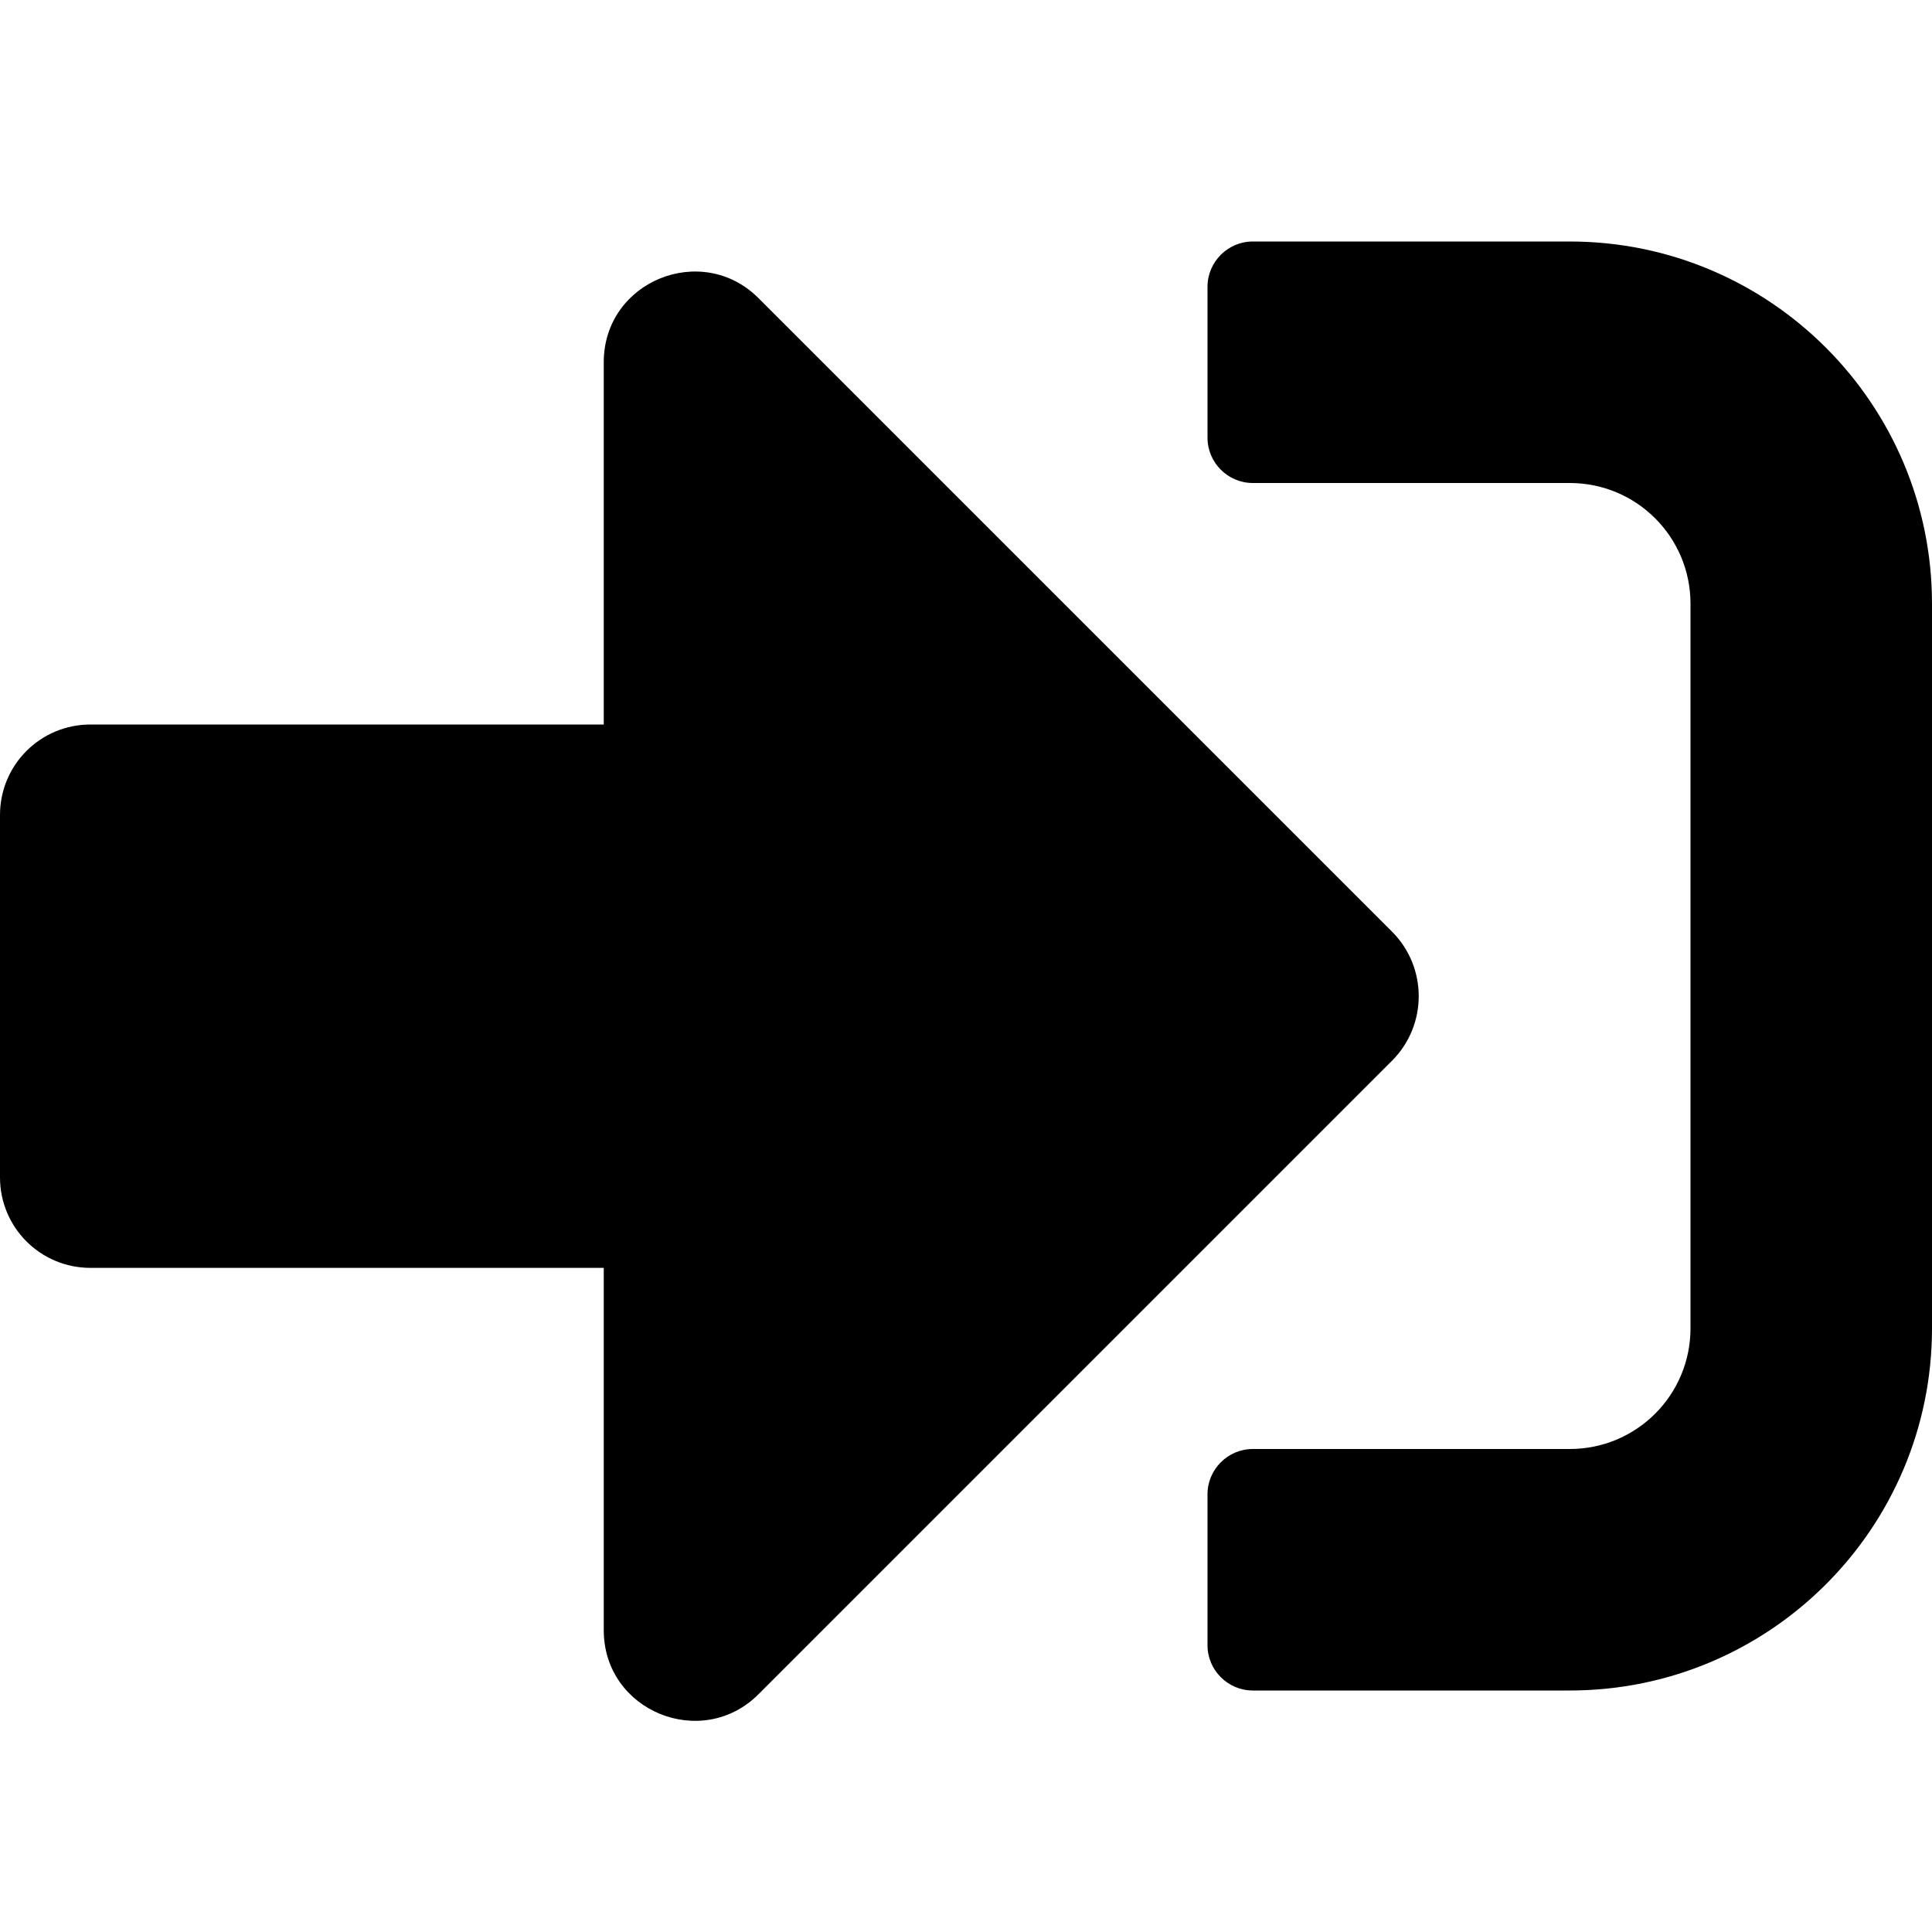
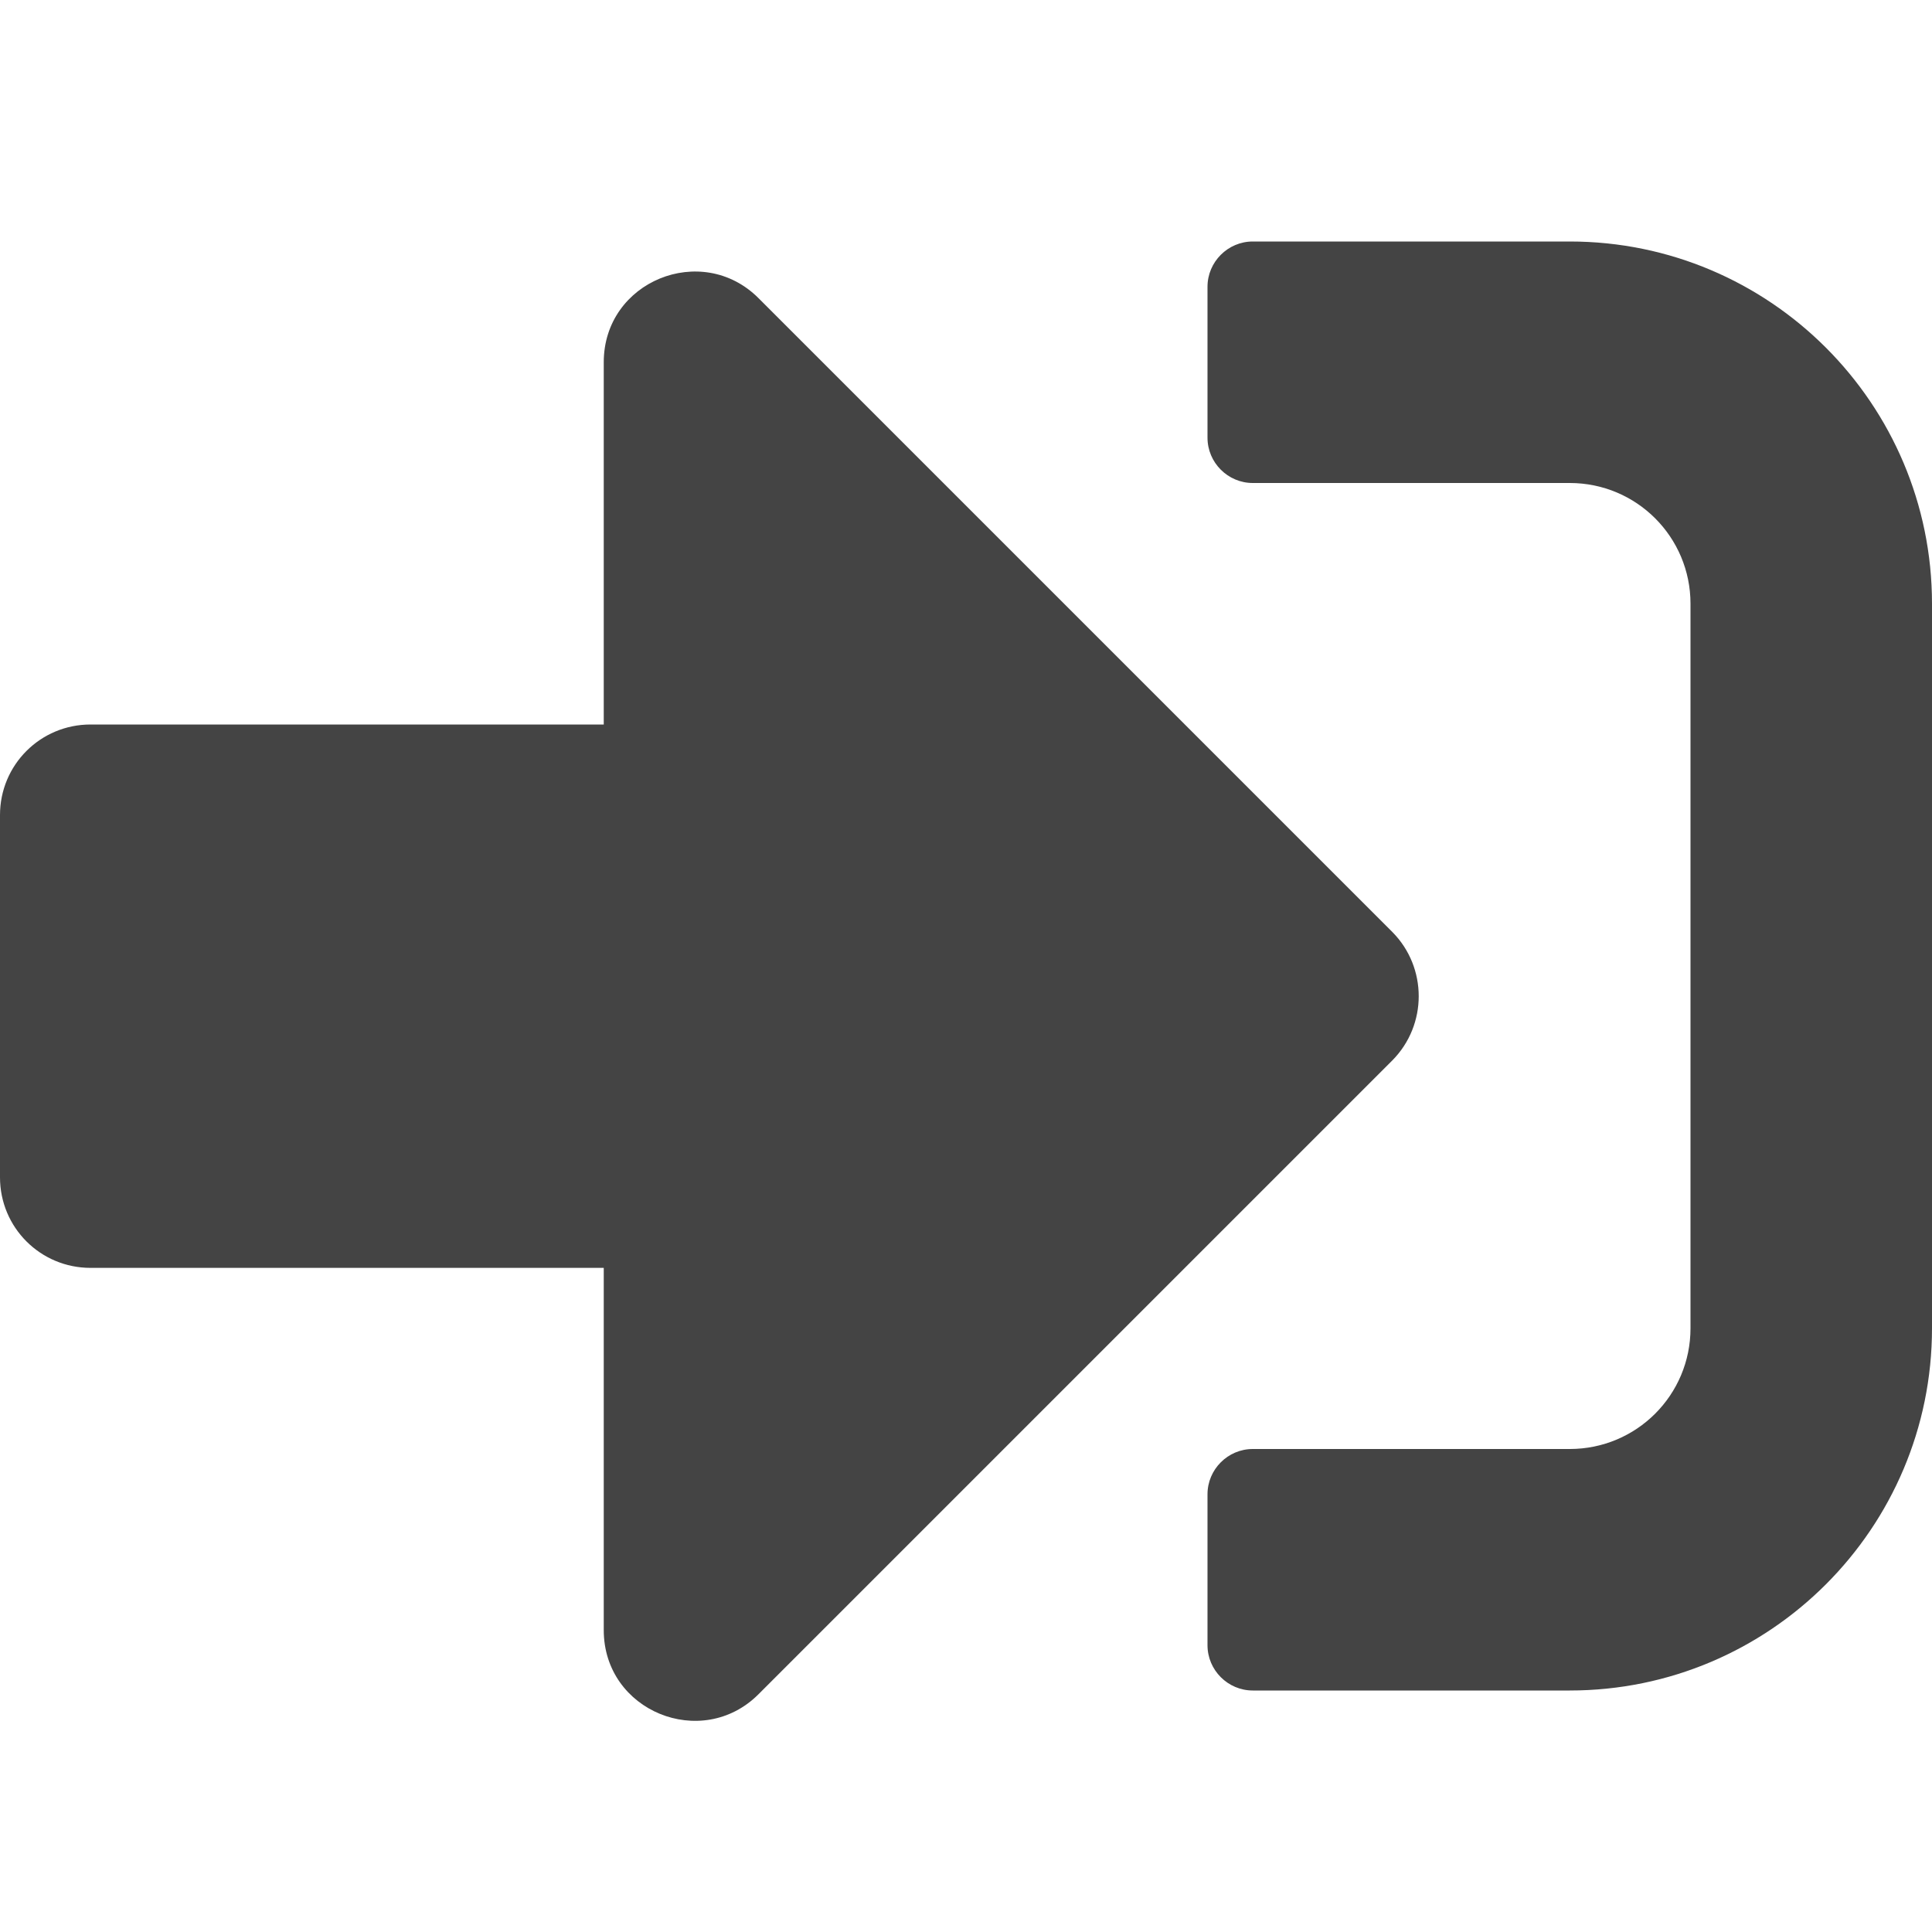
<svg xmlns="http://www.w3.org/2000/svg" aria-hidden="true" focusable="false" data-prefix="fas" data-icon="sign-in-alt" class="svg-inline--fa fa-sign-in-alt fa-w-16" role="img" viewBox="0 0 512 512">
-   <path fill="currentColor" d="M416 448h-84c-6.6 0-12-5.4-12-12v-40c0-6.6 5.4-12 12-12h84c17.7 0 32-14.3 32-32V160c0-17.7-14.3-32-32-32h-84c-6.6 0-12-5.4-12-12V76c0-6.6 5.4-12 12-12h84c53 0 96 43 96 96v192c0 53-43 96-96 96zm-47-201L201 79c-15-15-41-4.5-41 17v96H24c-13.3 0-24 10.7-24 24v96c0 13.3 10.7 24 24 24h136v96c0 21.5 26 32 41 17l168-168c9.3-9.4 9.3-24.6 0-34z" />
+   <path fill="#444444" d="M416 448h-84c-6.6 0-12-5.4-12-12v-40c0-6.6 5.4-12 12-12h84c17.7 0 32-14.3 32-32V160c0-17.7-14.3-32-32-32h-84c-6.6 0-12-5.4-12-12V76c0-6.6 5.4-12 12-12h84c53 0 96 43 96 96v192c0 53-43 96-96 96zm-47-201L201 79c-15-15-41-4.5-41 17v96H24c-13.3 0-24 10.7-24 24v96c0 13.3 10.7 24 24 24h136v96c0 21.5 26 32 41 17l168-168c9.3-9.4 9.3-24.6 0-34z" />
</svg>
